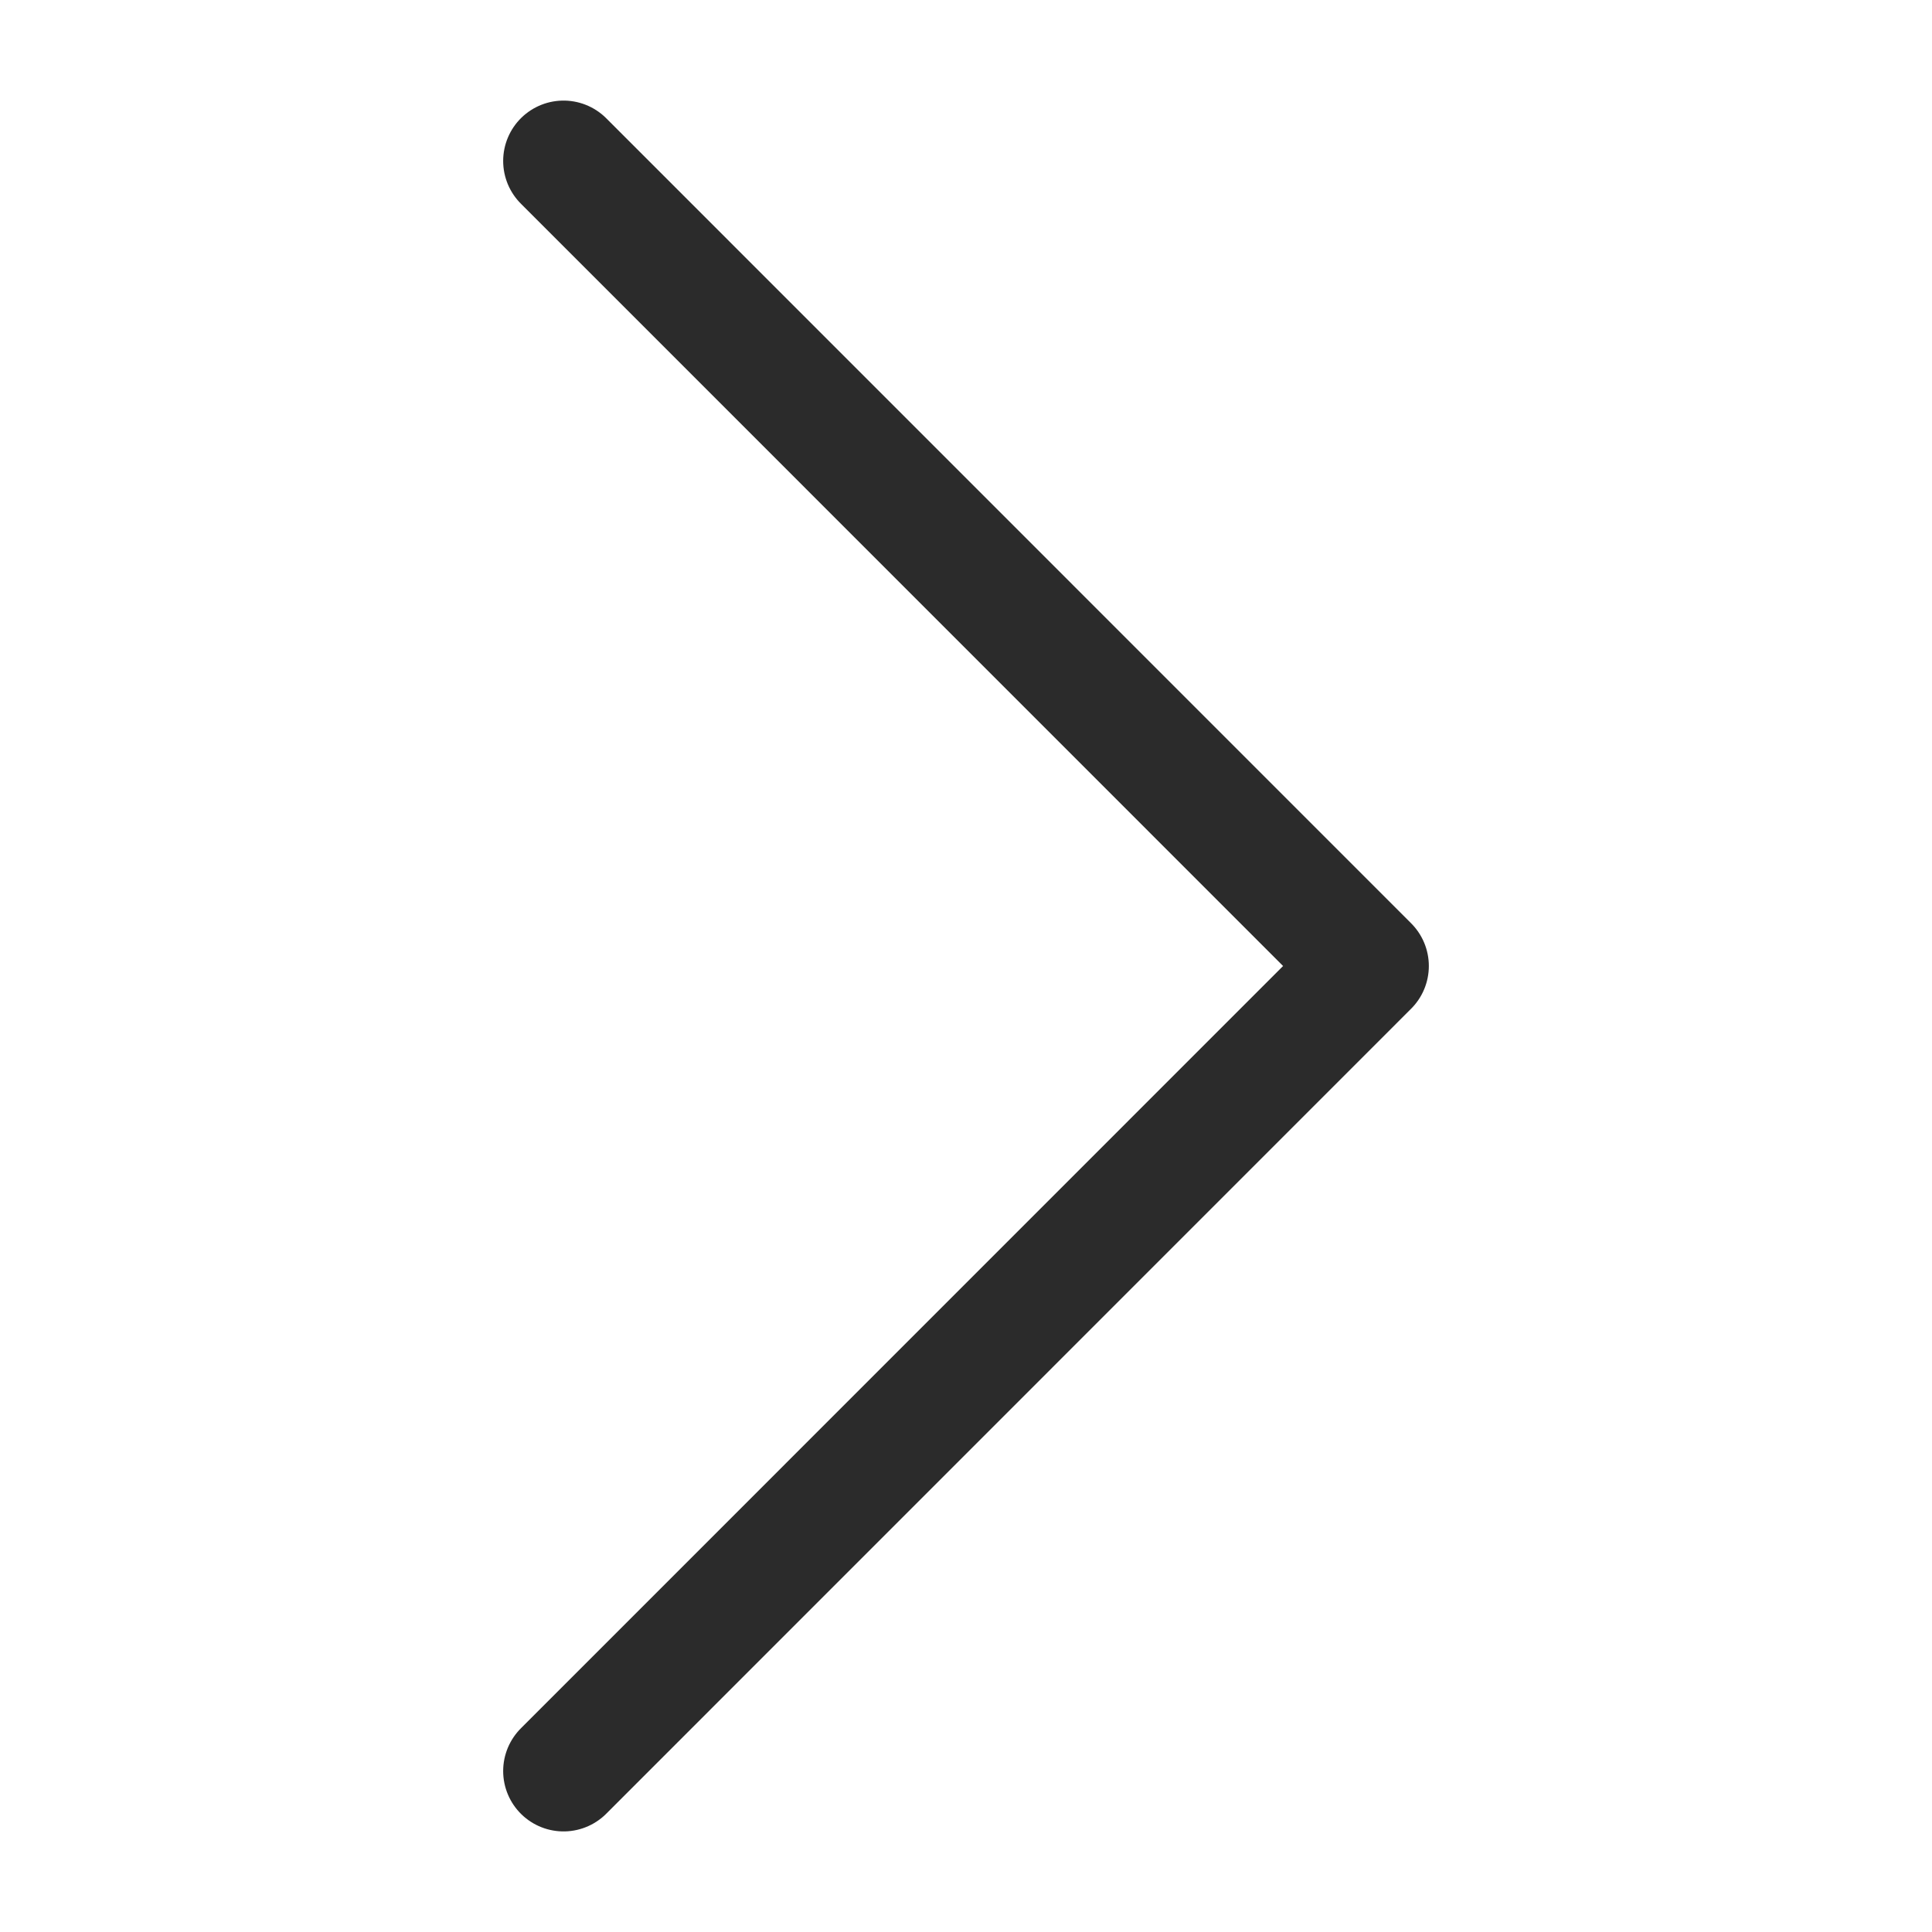
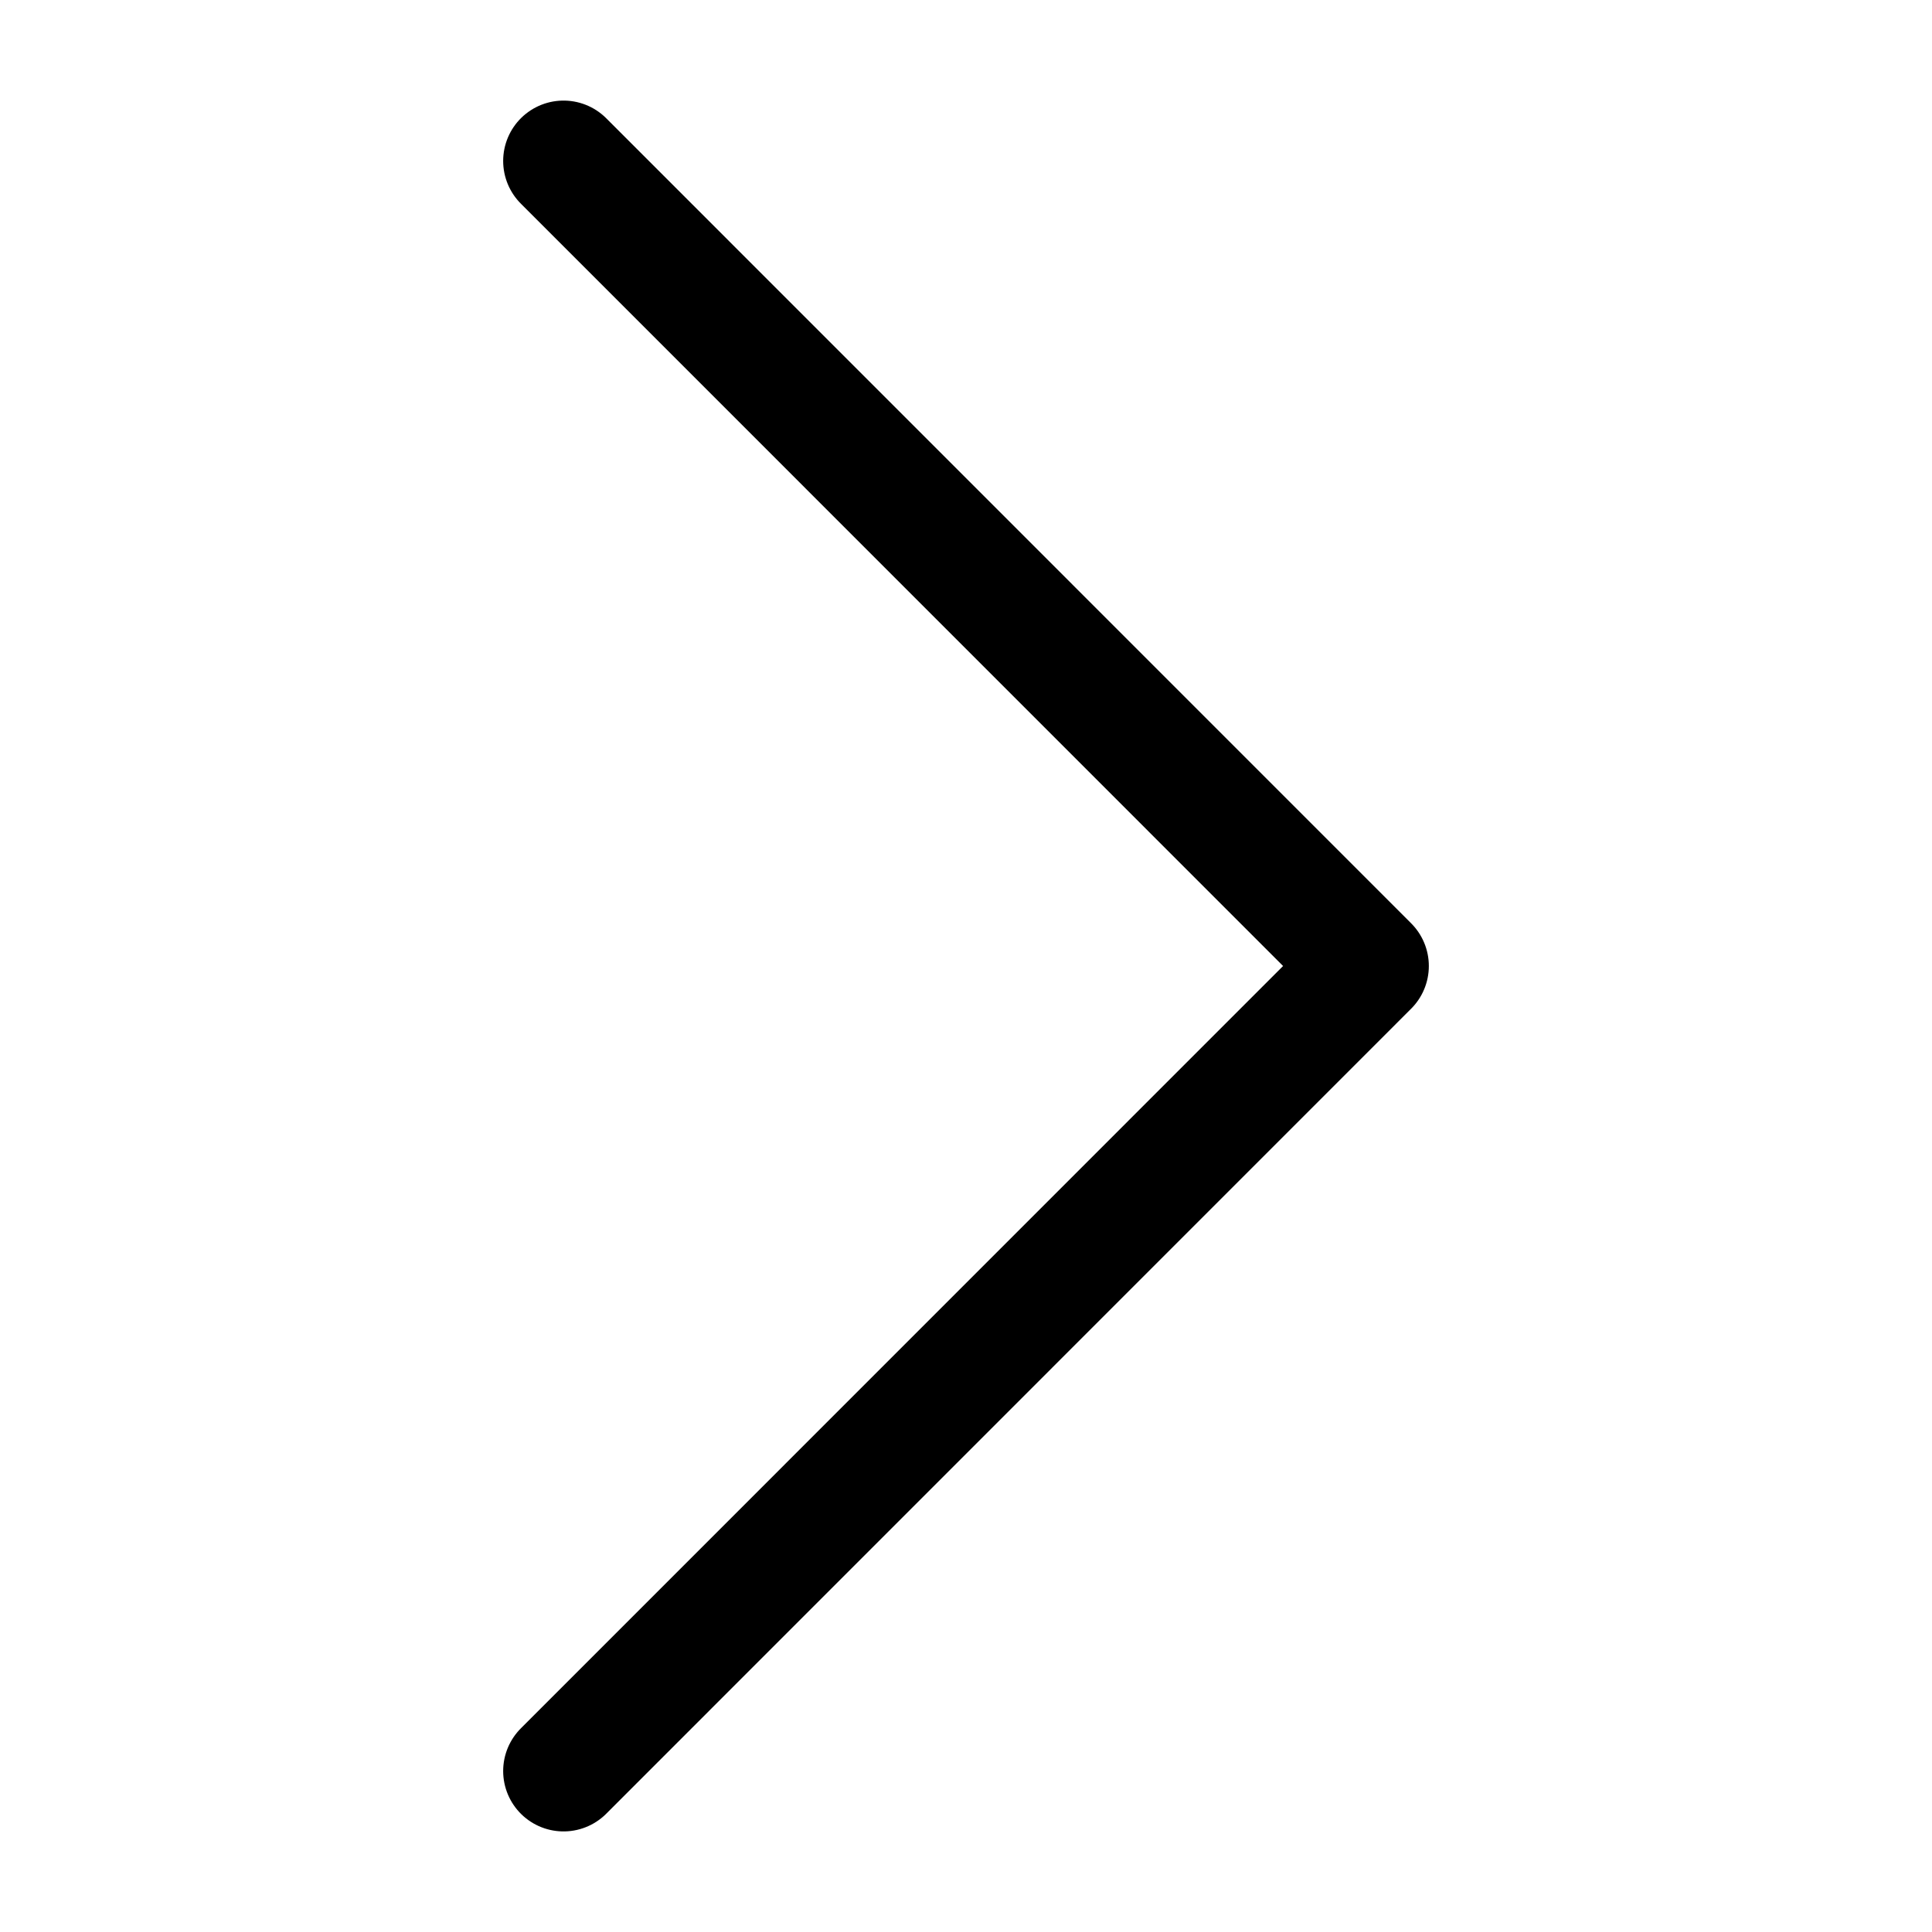
<svg xmlns="http://www.w3.org/2000/svg" width="16" height="16" viewBox="0 0 16 16" fill="none">
-   <path d="M4.667 14.667L11.333 8L4.667 1.333" stroke="#2B2B2B" stroke-linecap="round" stroke-linejoin="round" />
+   <path d="M4.667 14.667L11.333 8L4.667 1.333" stroke="currentColor" stroke-linecap="round" stroke-linejoin="round" />
</svg>
